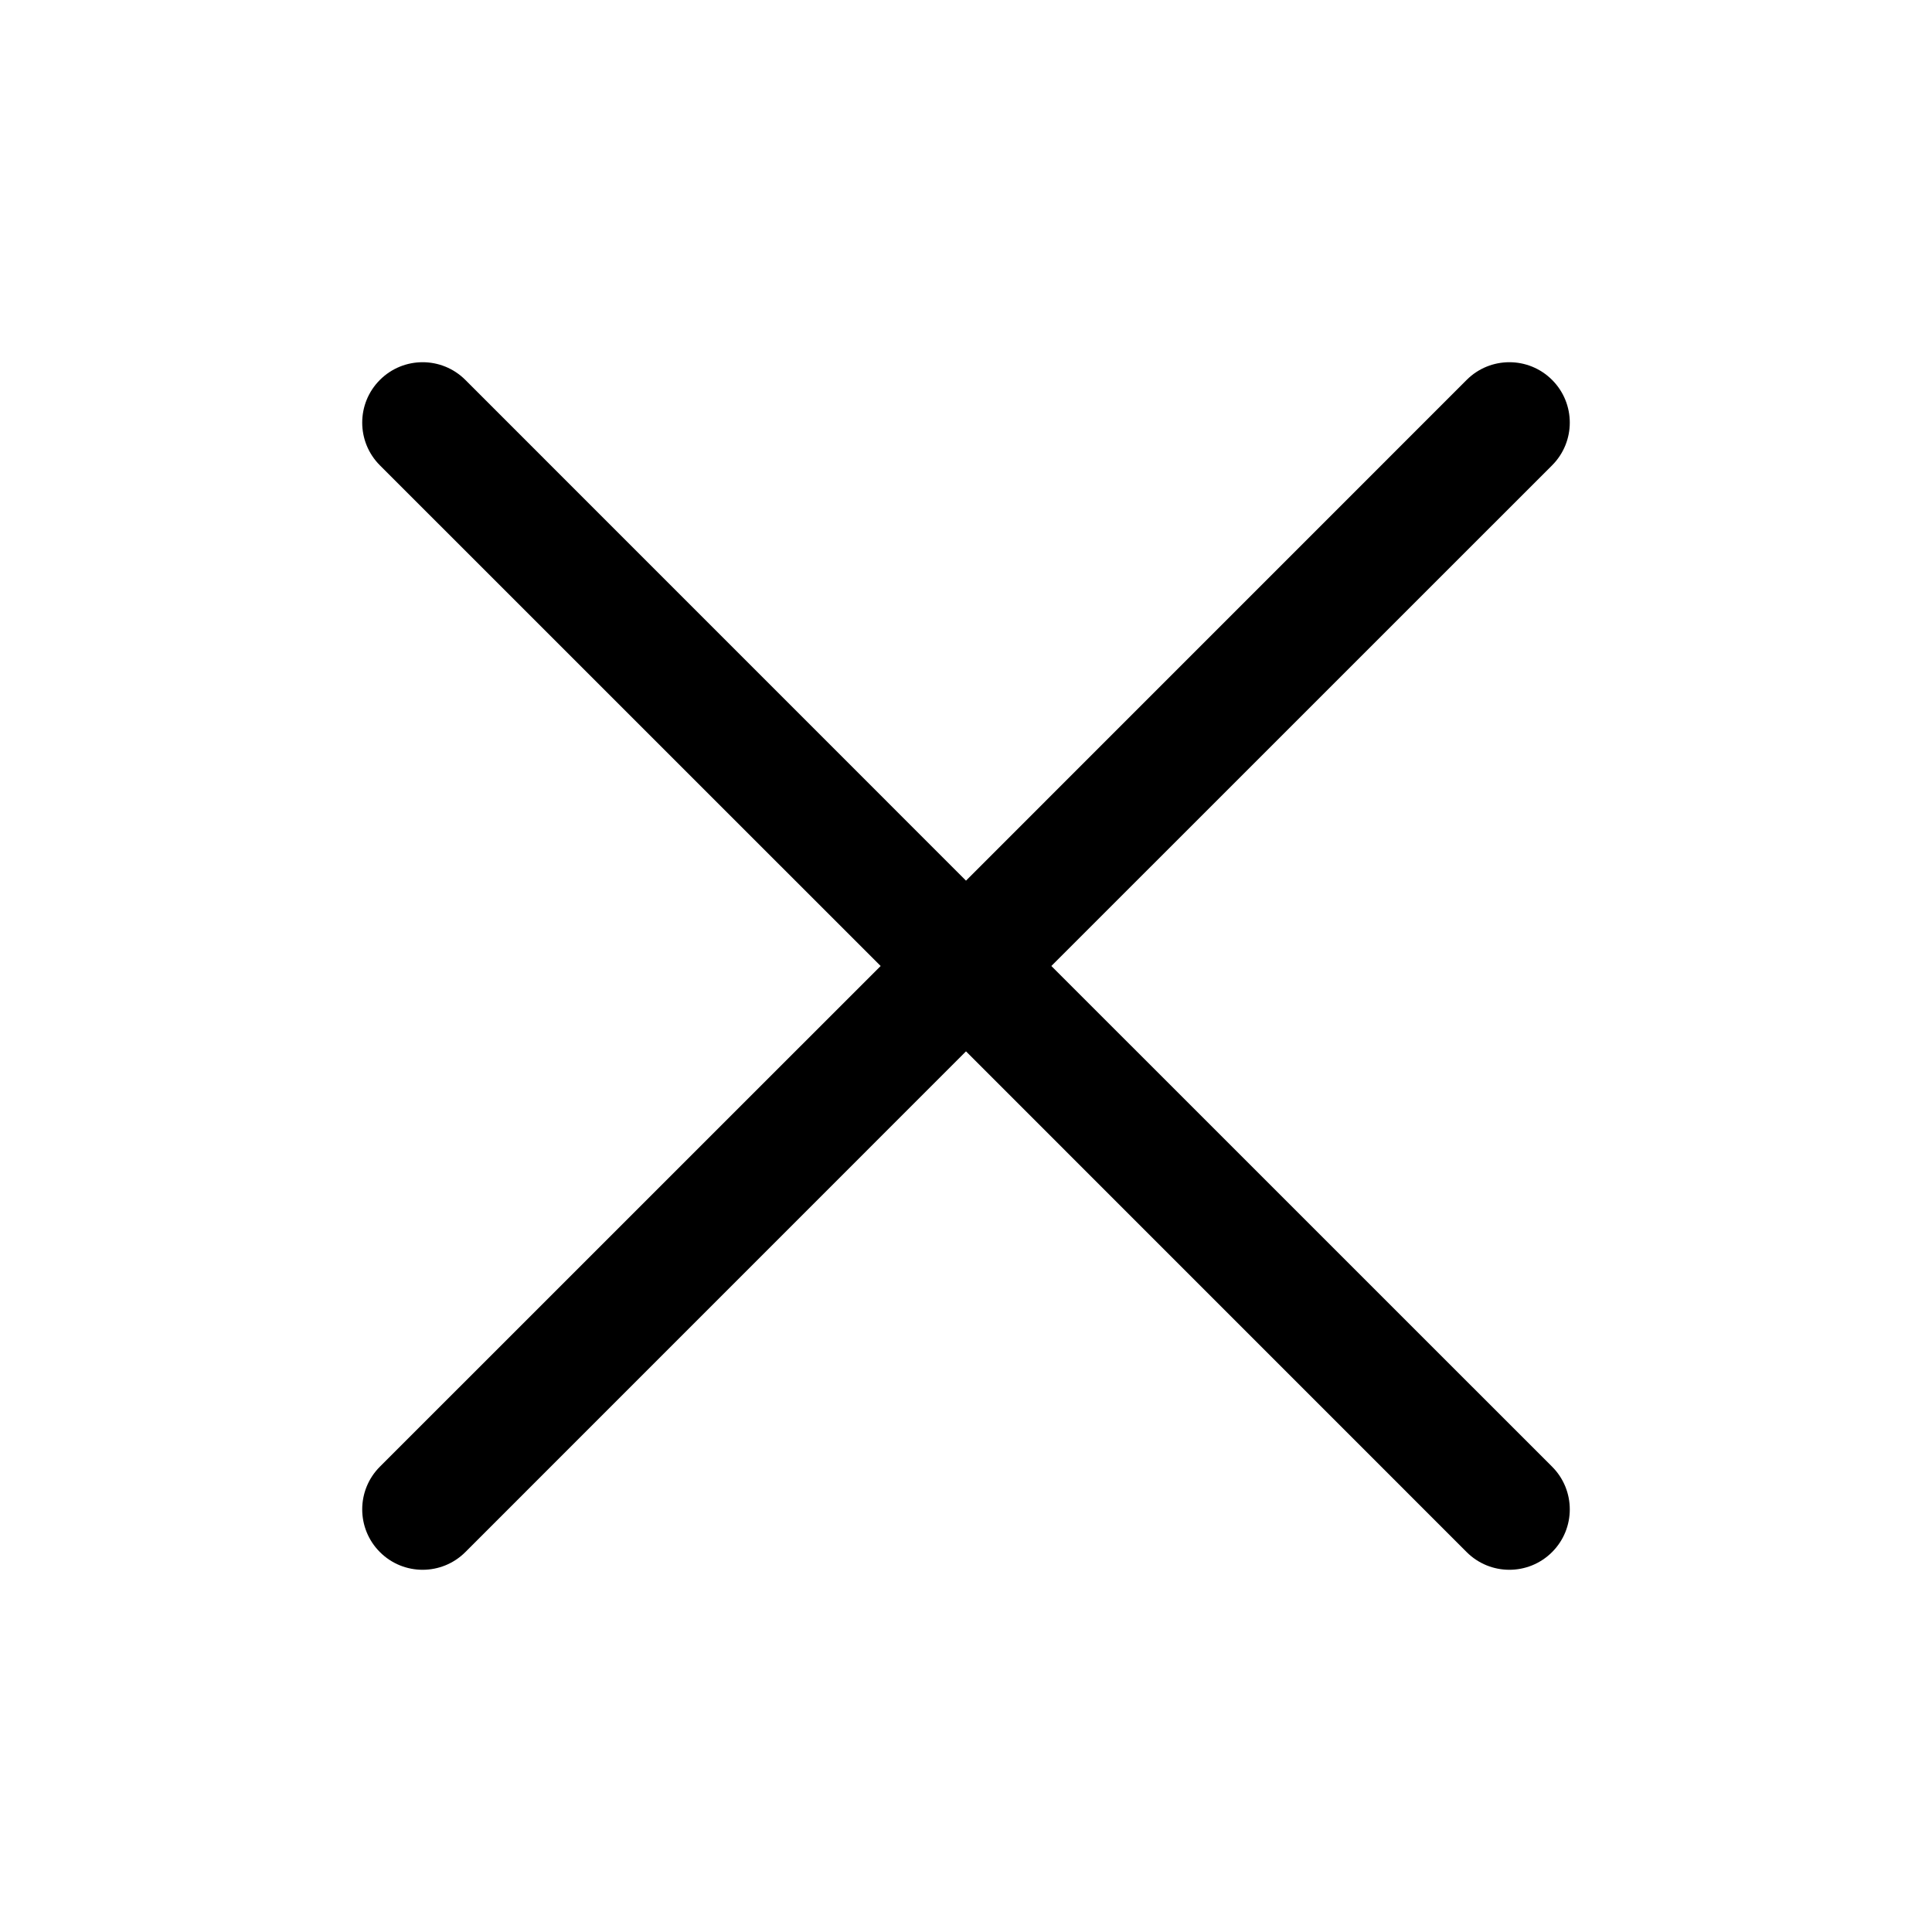
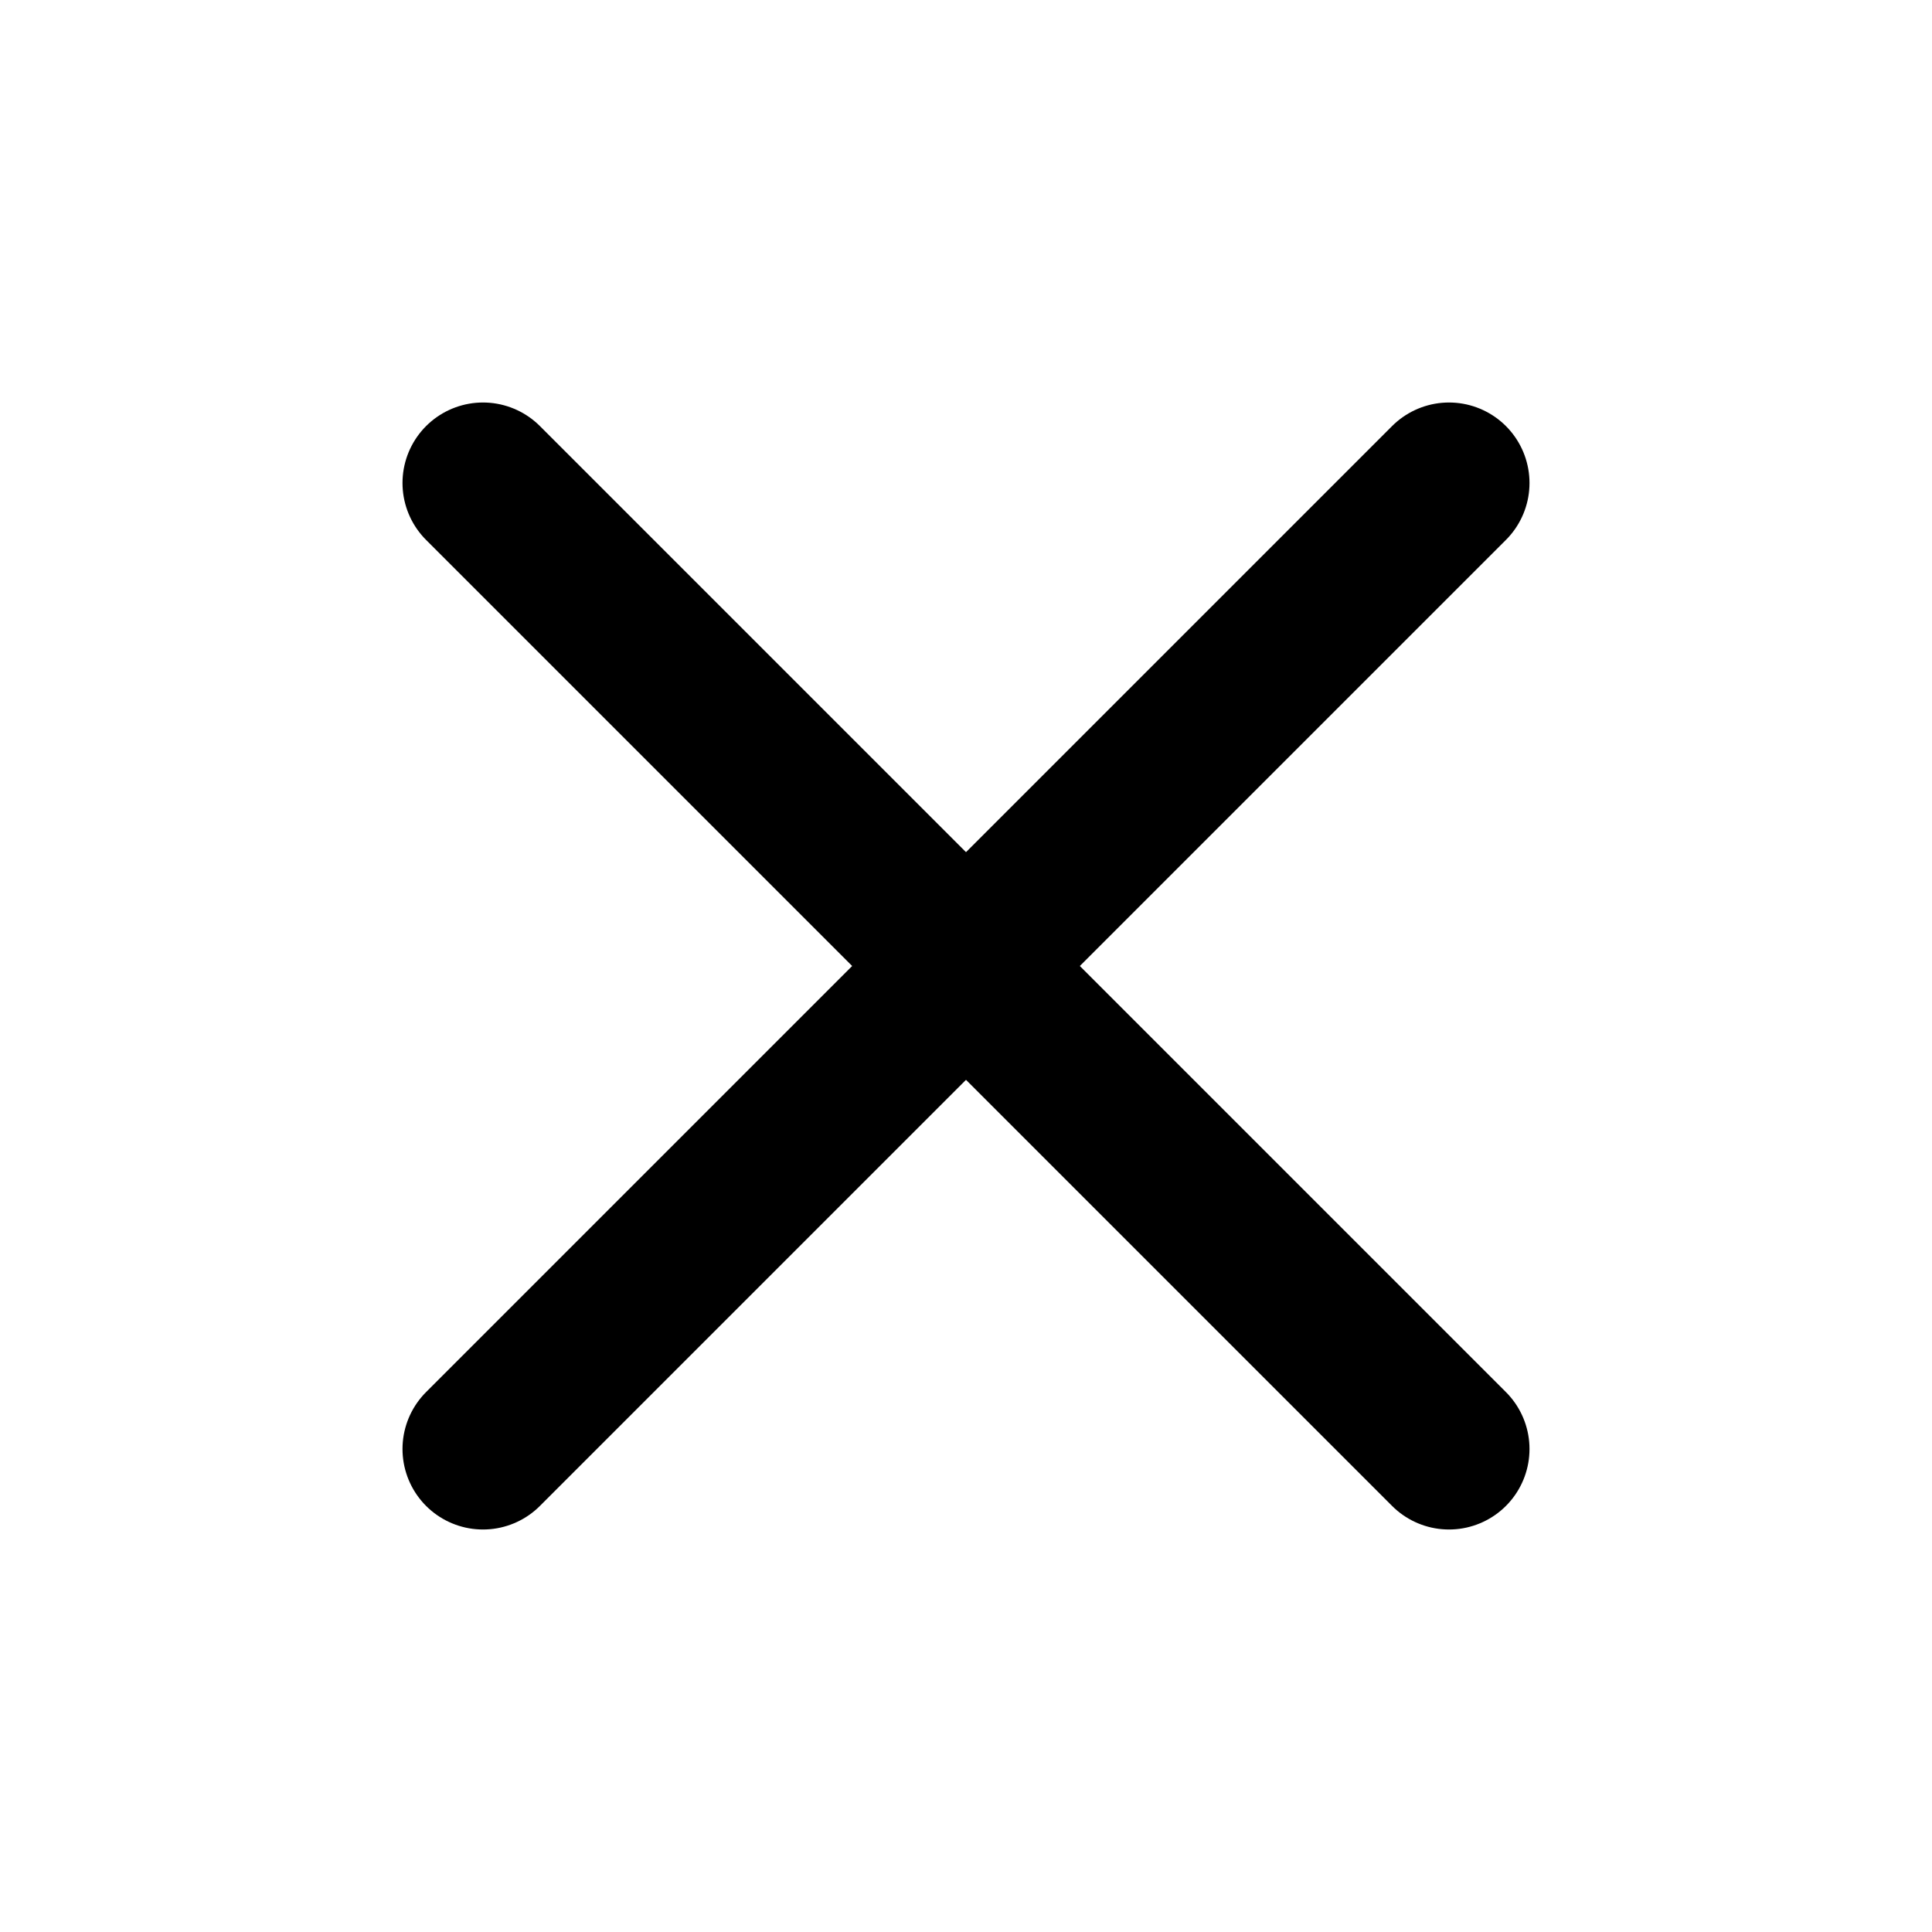
- <svg xmlns="http://www.w3.org/2000/svg" viewBox="0 0 256 256" fill="currentColor">
-   <path d="M205.66,194.34a8,8,0,0,1-11.32,11.32L128,139.31,61.66,205.66a8,8,0,0,1-11.32-11.32L116.69,128,50.34,61.66A8,8,0,0,1,61.66,50.34L128,116.69l66.34-66.35a8,8,0,0,1,11.32,11.32L139.31,128Z" />
+ <svg xmlns="http://www.w3.org/2000/svg" class="lucide lucide-x" width="24" height="24" viewBox="0 0 24 24" fill="none" stroke="currentColor" stroke-width="2" stroke-linecap="round" stroke-linejoin="round">
+   <path d="M18 6 6 18" />
+   <path d="m6 6 12 12" />
</svg>
